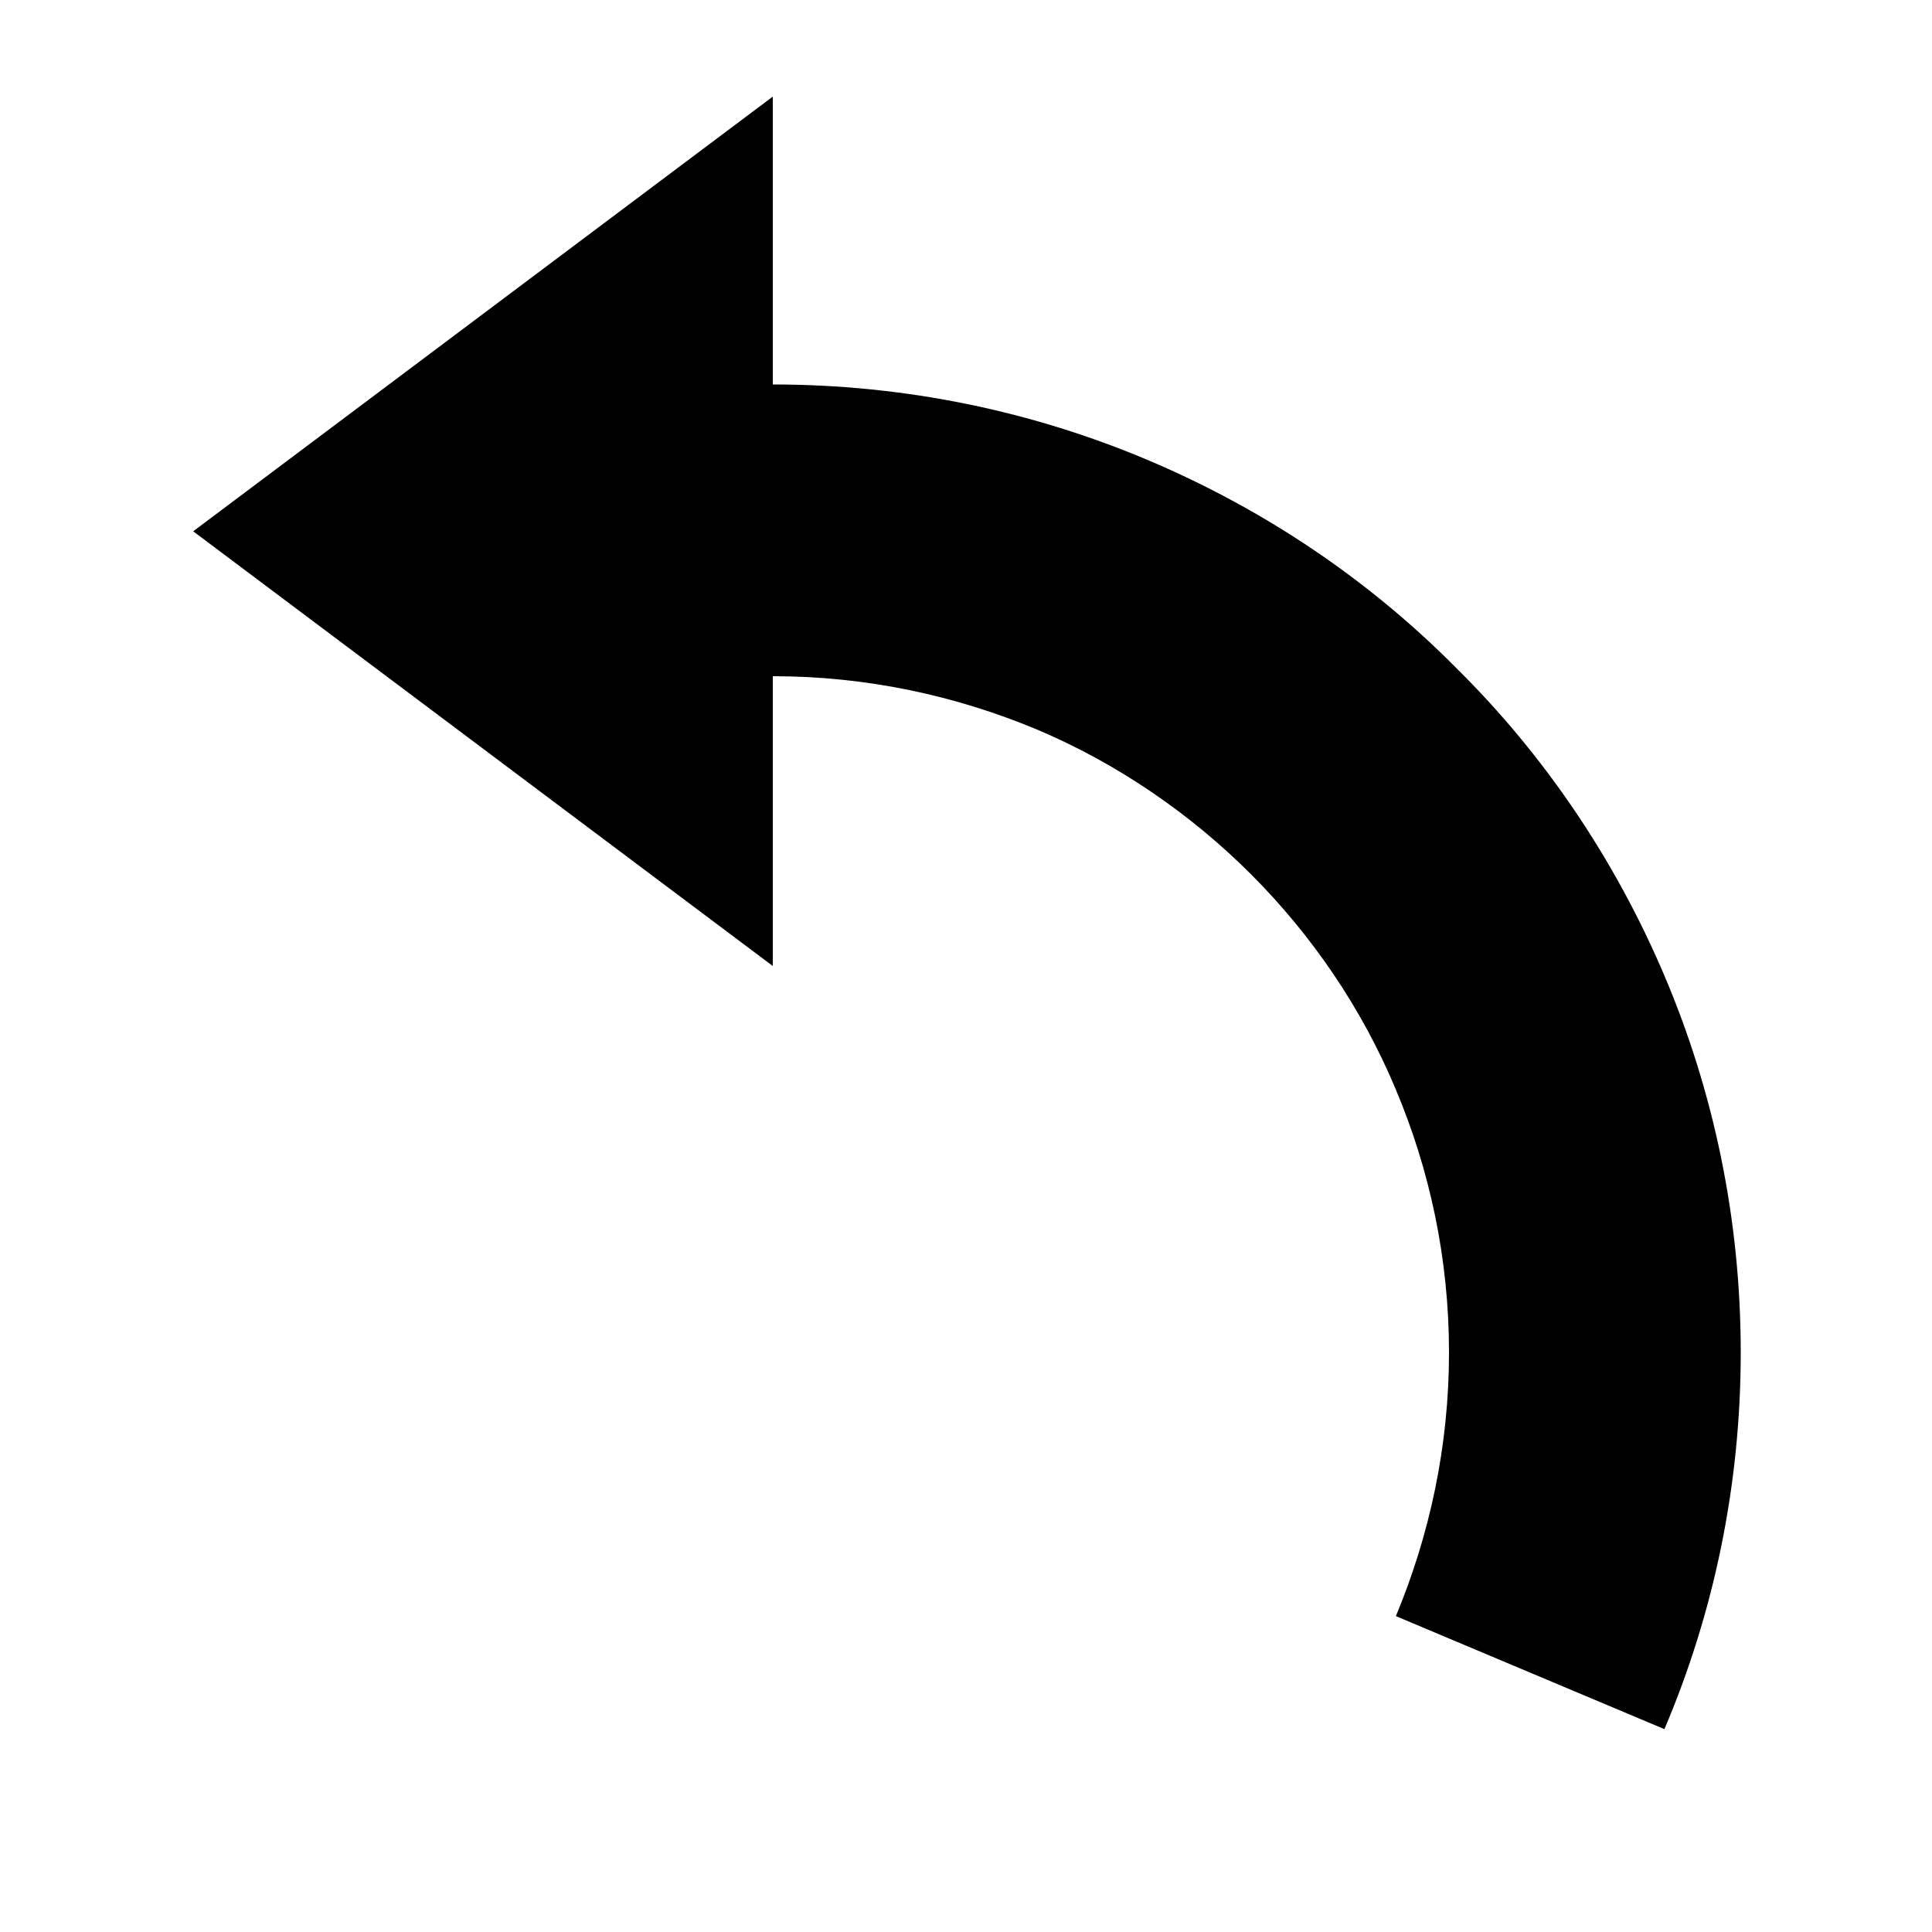
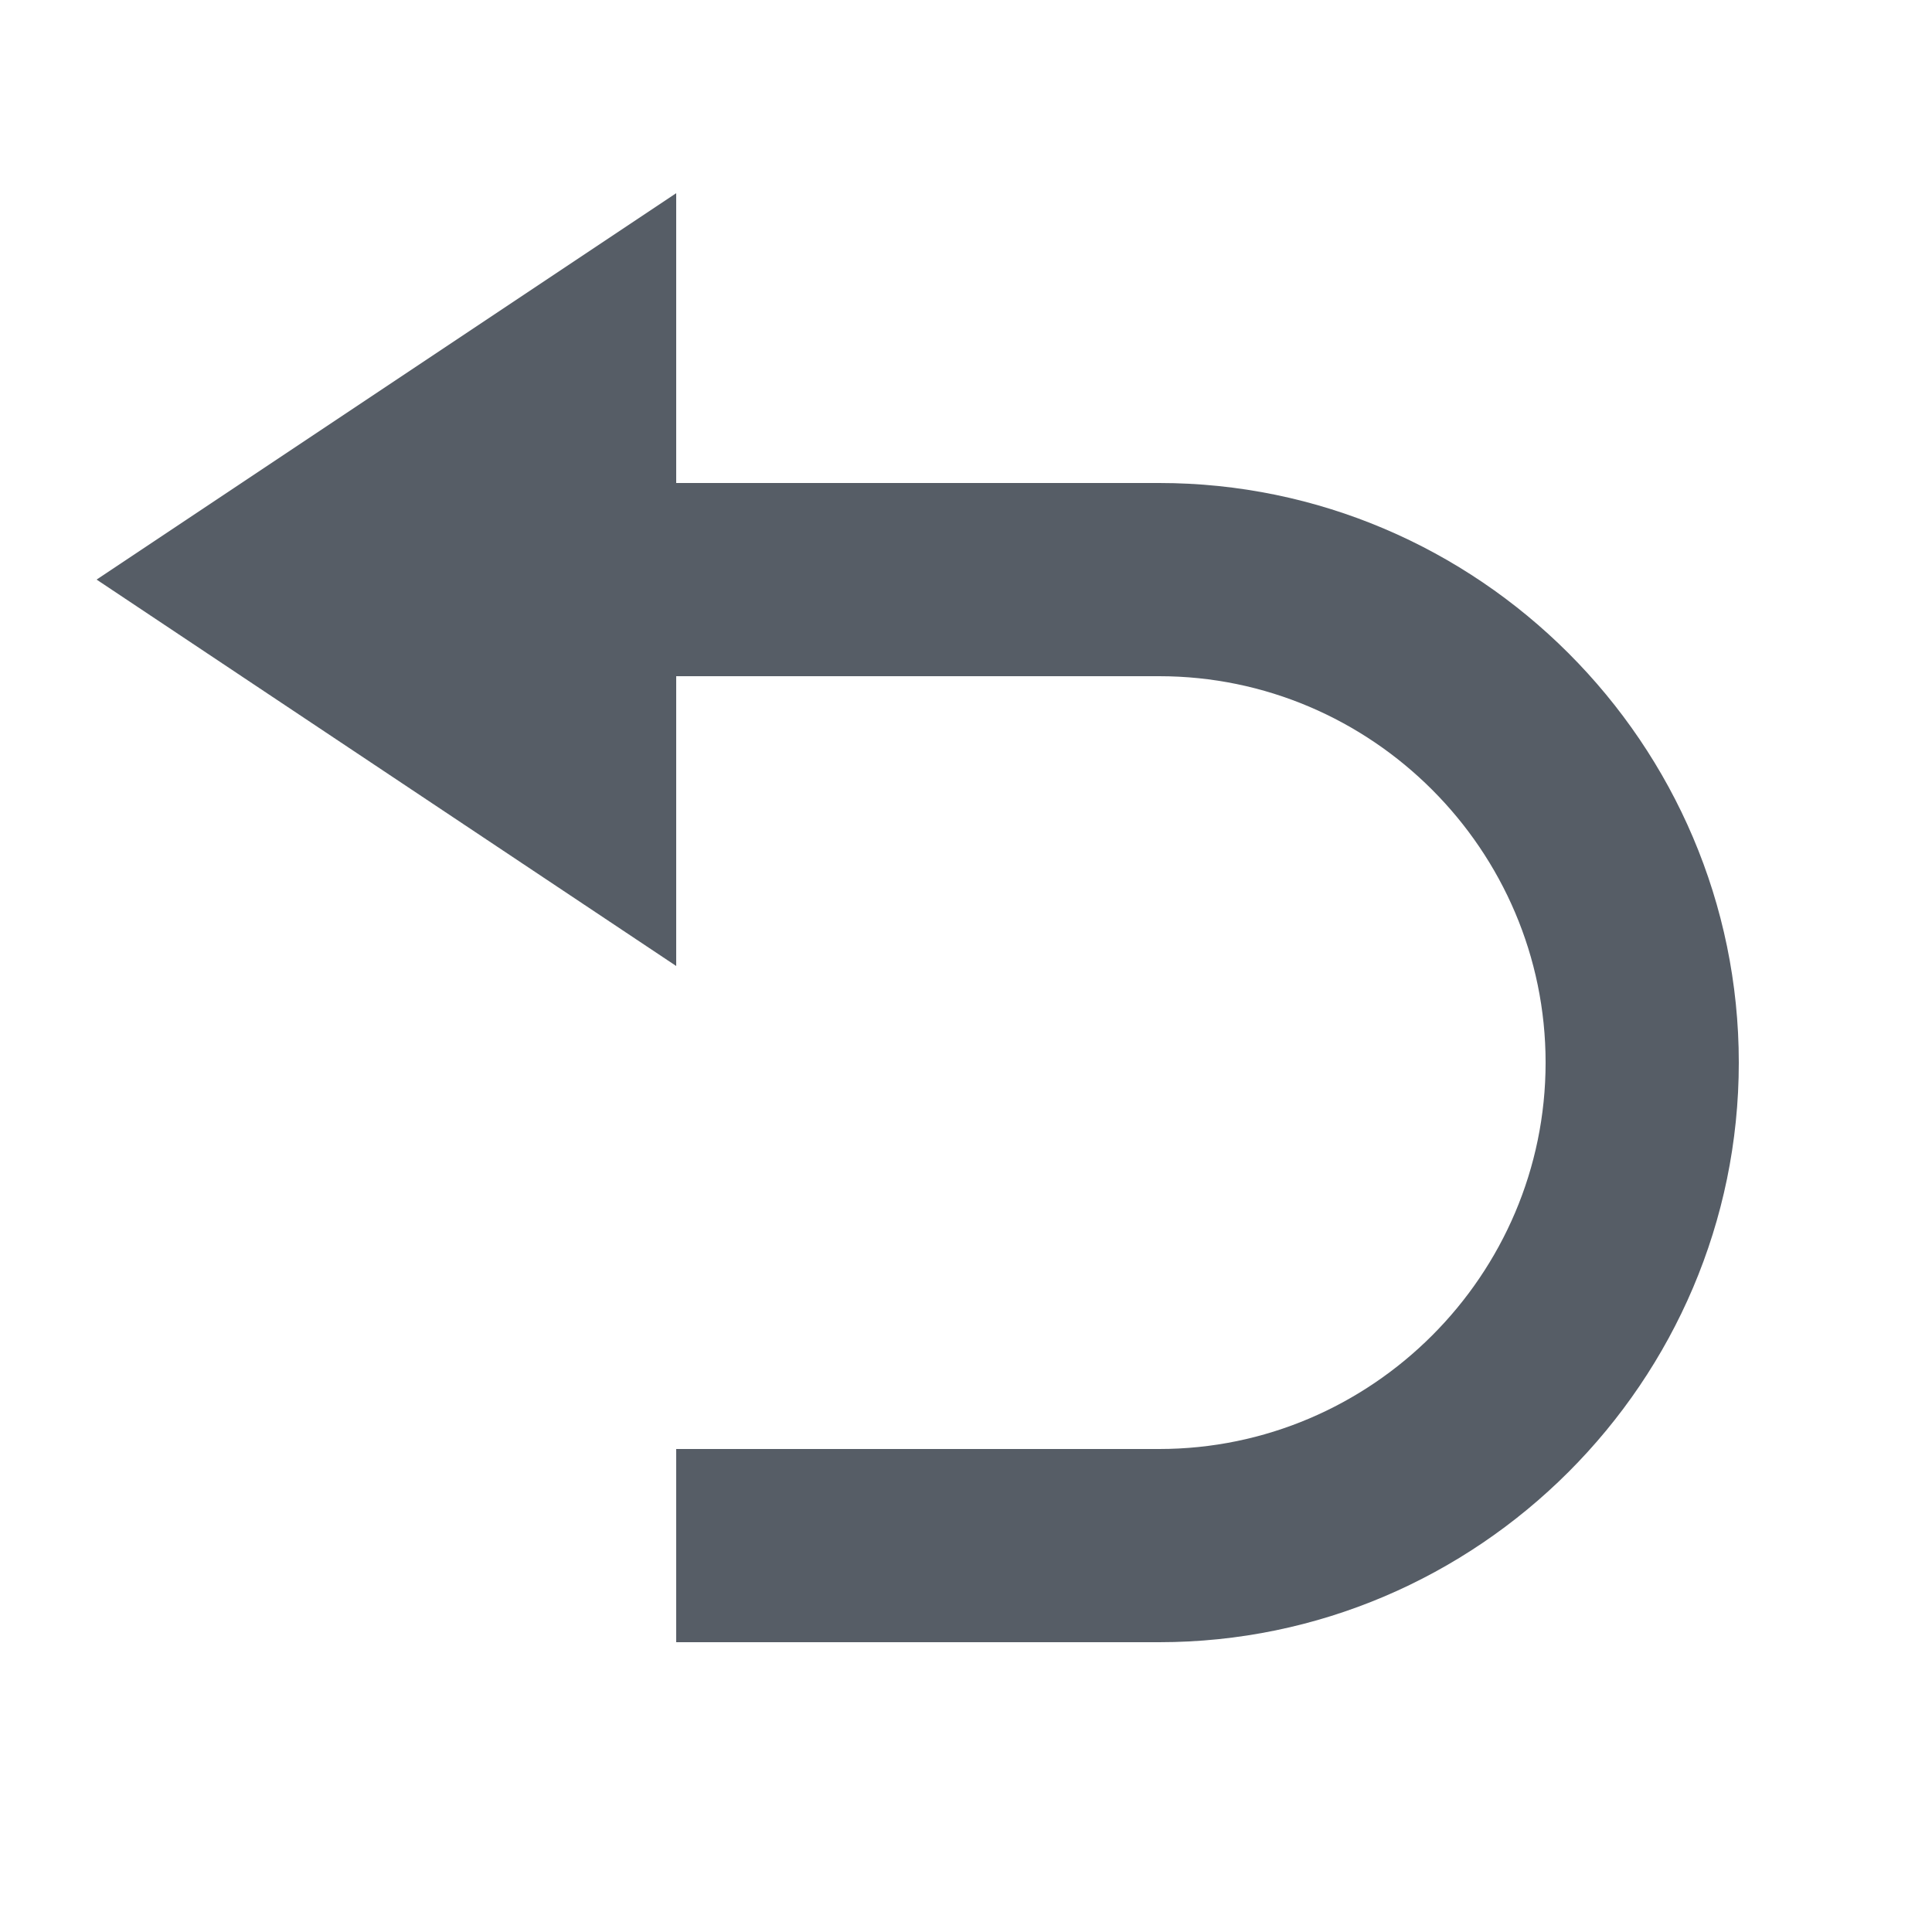
- <svg xmlns="http://www.w3.org/2000/svg" viewBox="0 0 20 20">
+ <svg xmlns="http://www.w3.org/2000/svg" id="Layer_1" viewBox="0 0 20 20">
  <rect x="0" fill="none" width="20" height="20" />
  <g>
-     <path d="M17.23 10.1c.51 1.2.79 2.52.79 3.9s-.28 2.7-.79 3.9l-2.78-1.17c.35-.84.55-1.76.55-2.73s-.2-1.89-.55-2.72c-.35-.84-.87-1.6-1.5-2.23s-1.39-1.15-2.22-1.5C9.89 7.2 8.97 7 8 7v3L2 5.5 8 1v2.98c1.38 0 2.7.28 3.9.79s2.28 1.24 3.18 2.15c.91.9 1.64 1.98 2.15 3.18z" />
+     <style>.st0{fill:#565D66;}</style>
+     <path class="st0" d="M12 5H7V2L1 6l6 4V7h5c2.2 0 4 1.8 4 4s-1.8 4-4 4H7v2h5c3.3 0 6-2.7 6-6s-2.7-6-6-6z" />
  </g>
</svg>
